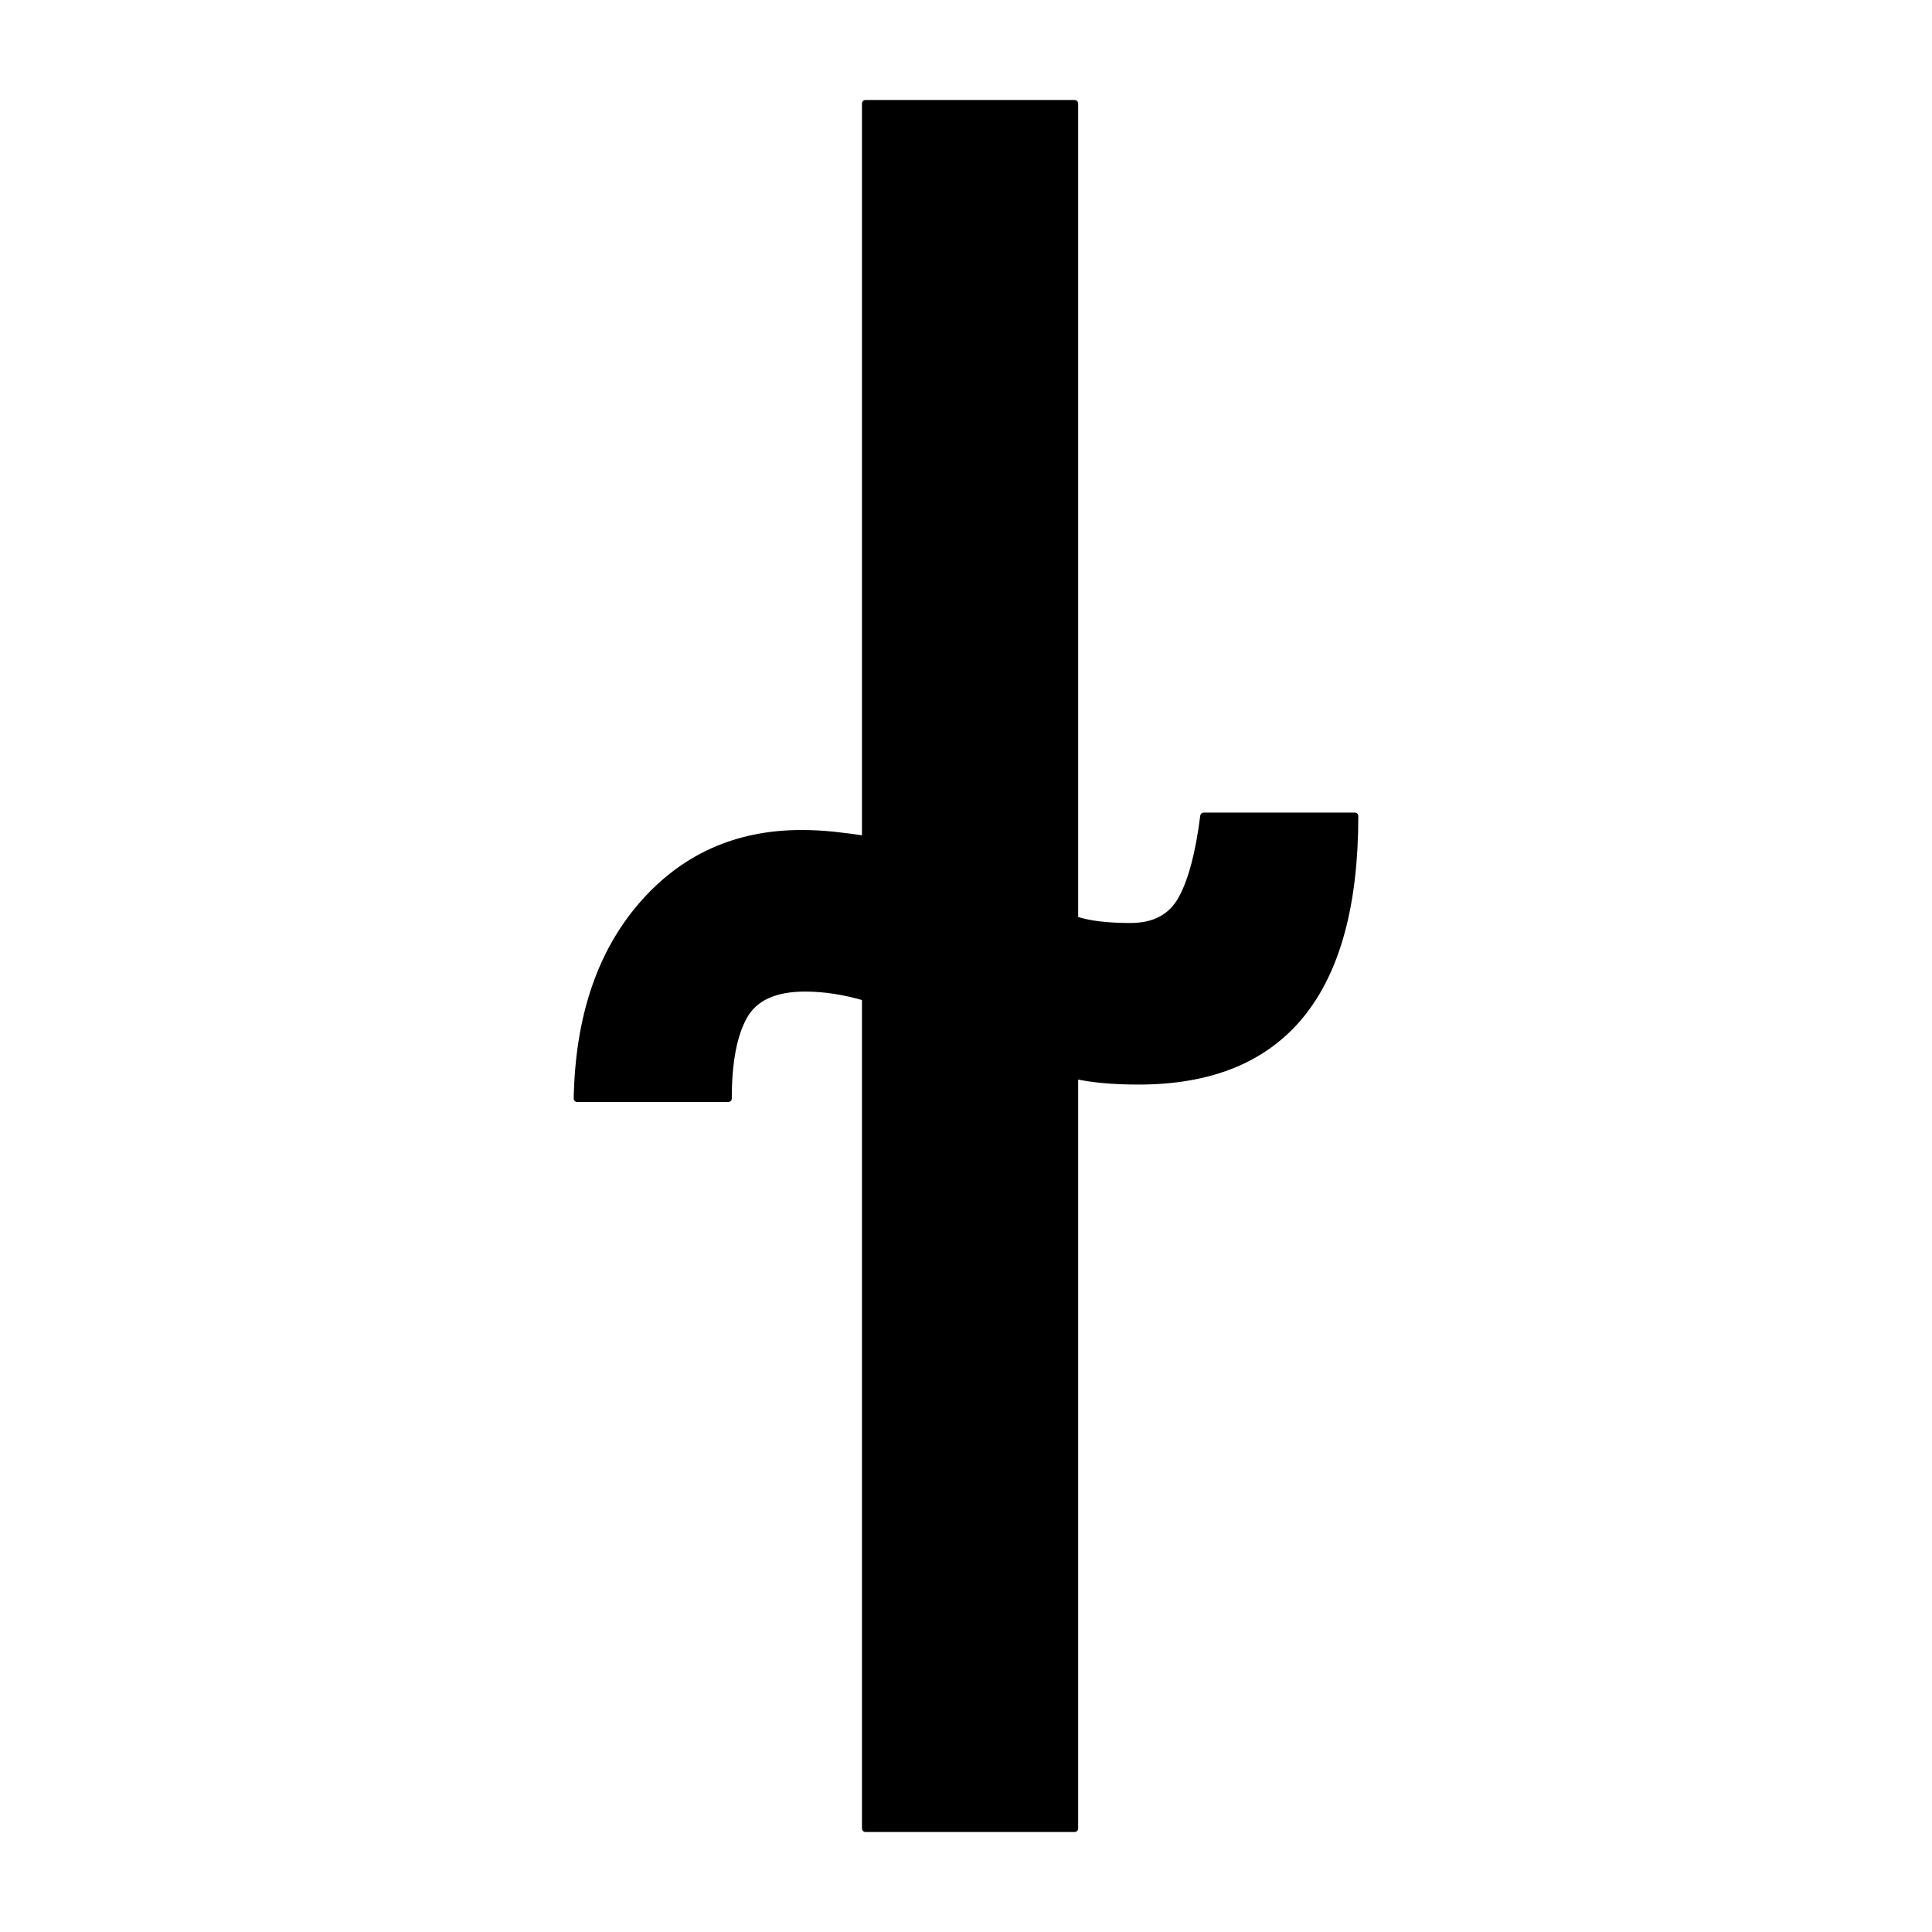
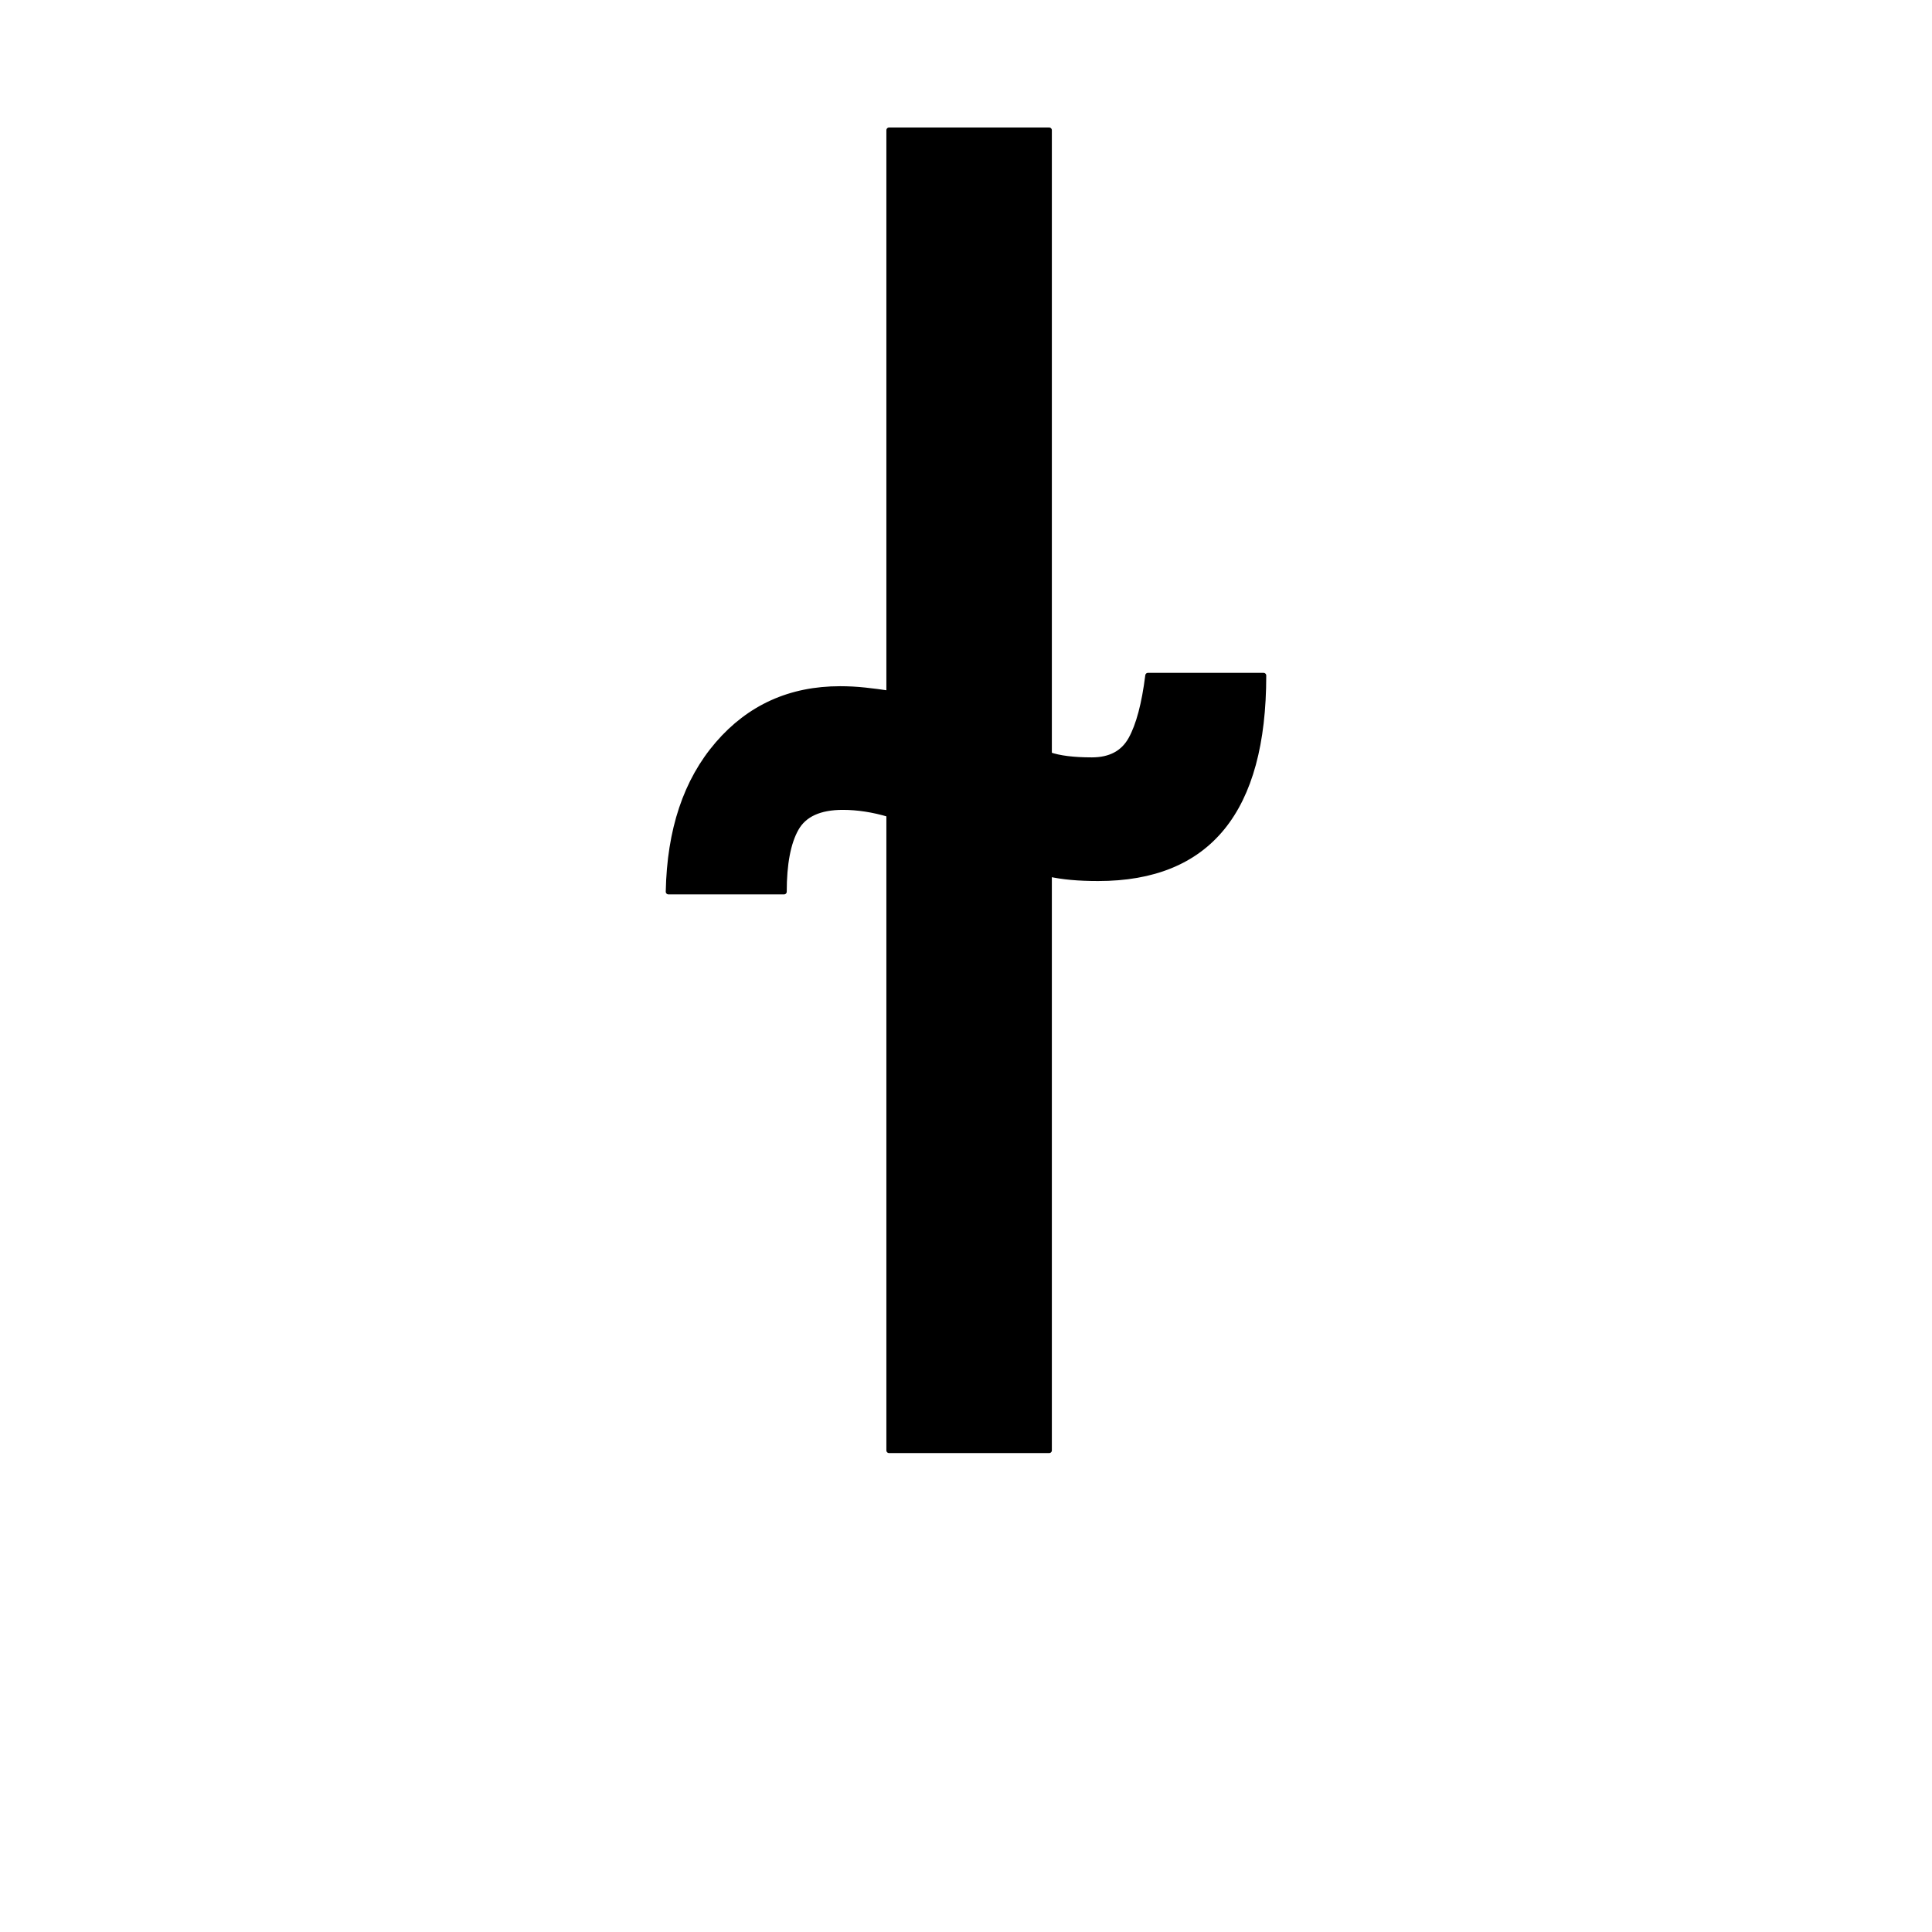
- <svg xmlns="http://www.w3.org/2000/svg" width="1120" height="1120" viewBox="0 0 1120.0 1120.0">
-   <rect x="0" y="0" width="1120.0" height="1120.0" fill="white" />
-   <g transform="translate(334.596,1060.000) scale(0.67385,-0.67385)">
-     <path d="M428 648V0H248V715Q221 723 196 723Q157 723 143.5 699.0Q130 675 130 628H0Q2 732 55.5 794.0Q109 856 193 856Q207 856 221.0 854.5Q235 853 248 851V1484H428V782Q445 776 476 776Q507 776 520.0 799.5Q533 823 539 871H669Q669 643 483 643Q450 643 428 648Z" fill="#000" stroke="#000" stroke-width="6" stroke-linejoin="round" stroke-linecap="round" />
+ <svg xmlns="http://www.w3.org/2000/svg" width="1120" height="1120" viewBox="0 0 1120.000 1120.000">
+   <rect x="0" y="0" width="1120.000" height="1120.000" fill="white" />
+   <g transform="translate(387.488,840.815) scale(0.51573,-0.51573)">
+     <path d="M428 648V0H248V715Q221 723 196 723Q157 723 143.5 699.0Q130 675 130 628H0Q2 732 55.5 794.0Q109 856 193 856Q207 856 221.0 854.5Q235 853 248 851V1484H428V782Q445 776 476 776Q507 776 520.0 799.5Q533 823 539 871H669Q669 643 483 643Q450 643 428 648Z" fill="#000000" stroke="#000000" stroke-width="6" stroke-linejoin="round" stroke-linecap="round" />
  </g>
</svg>
